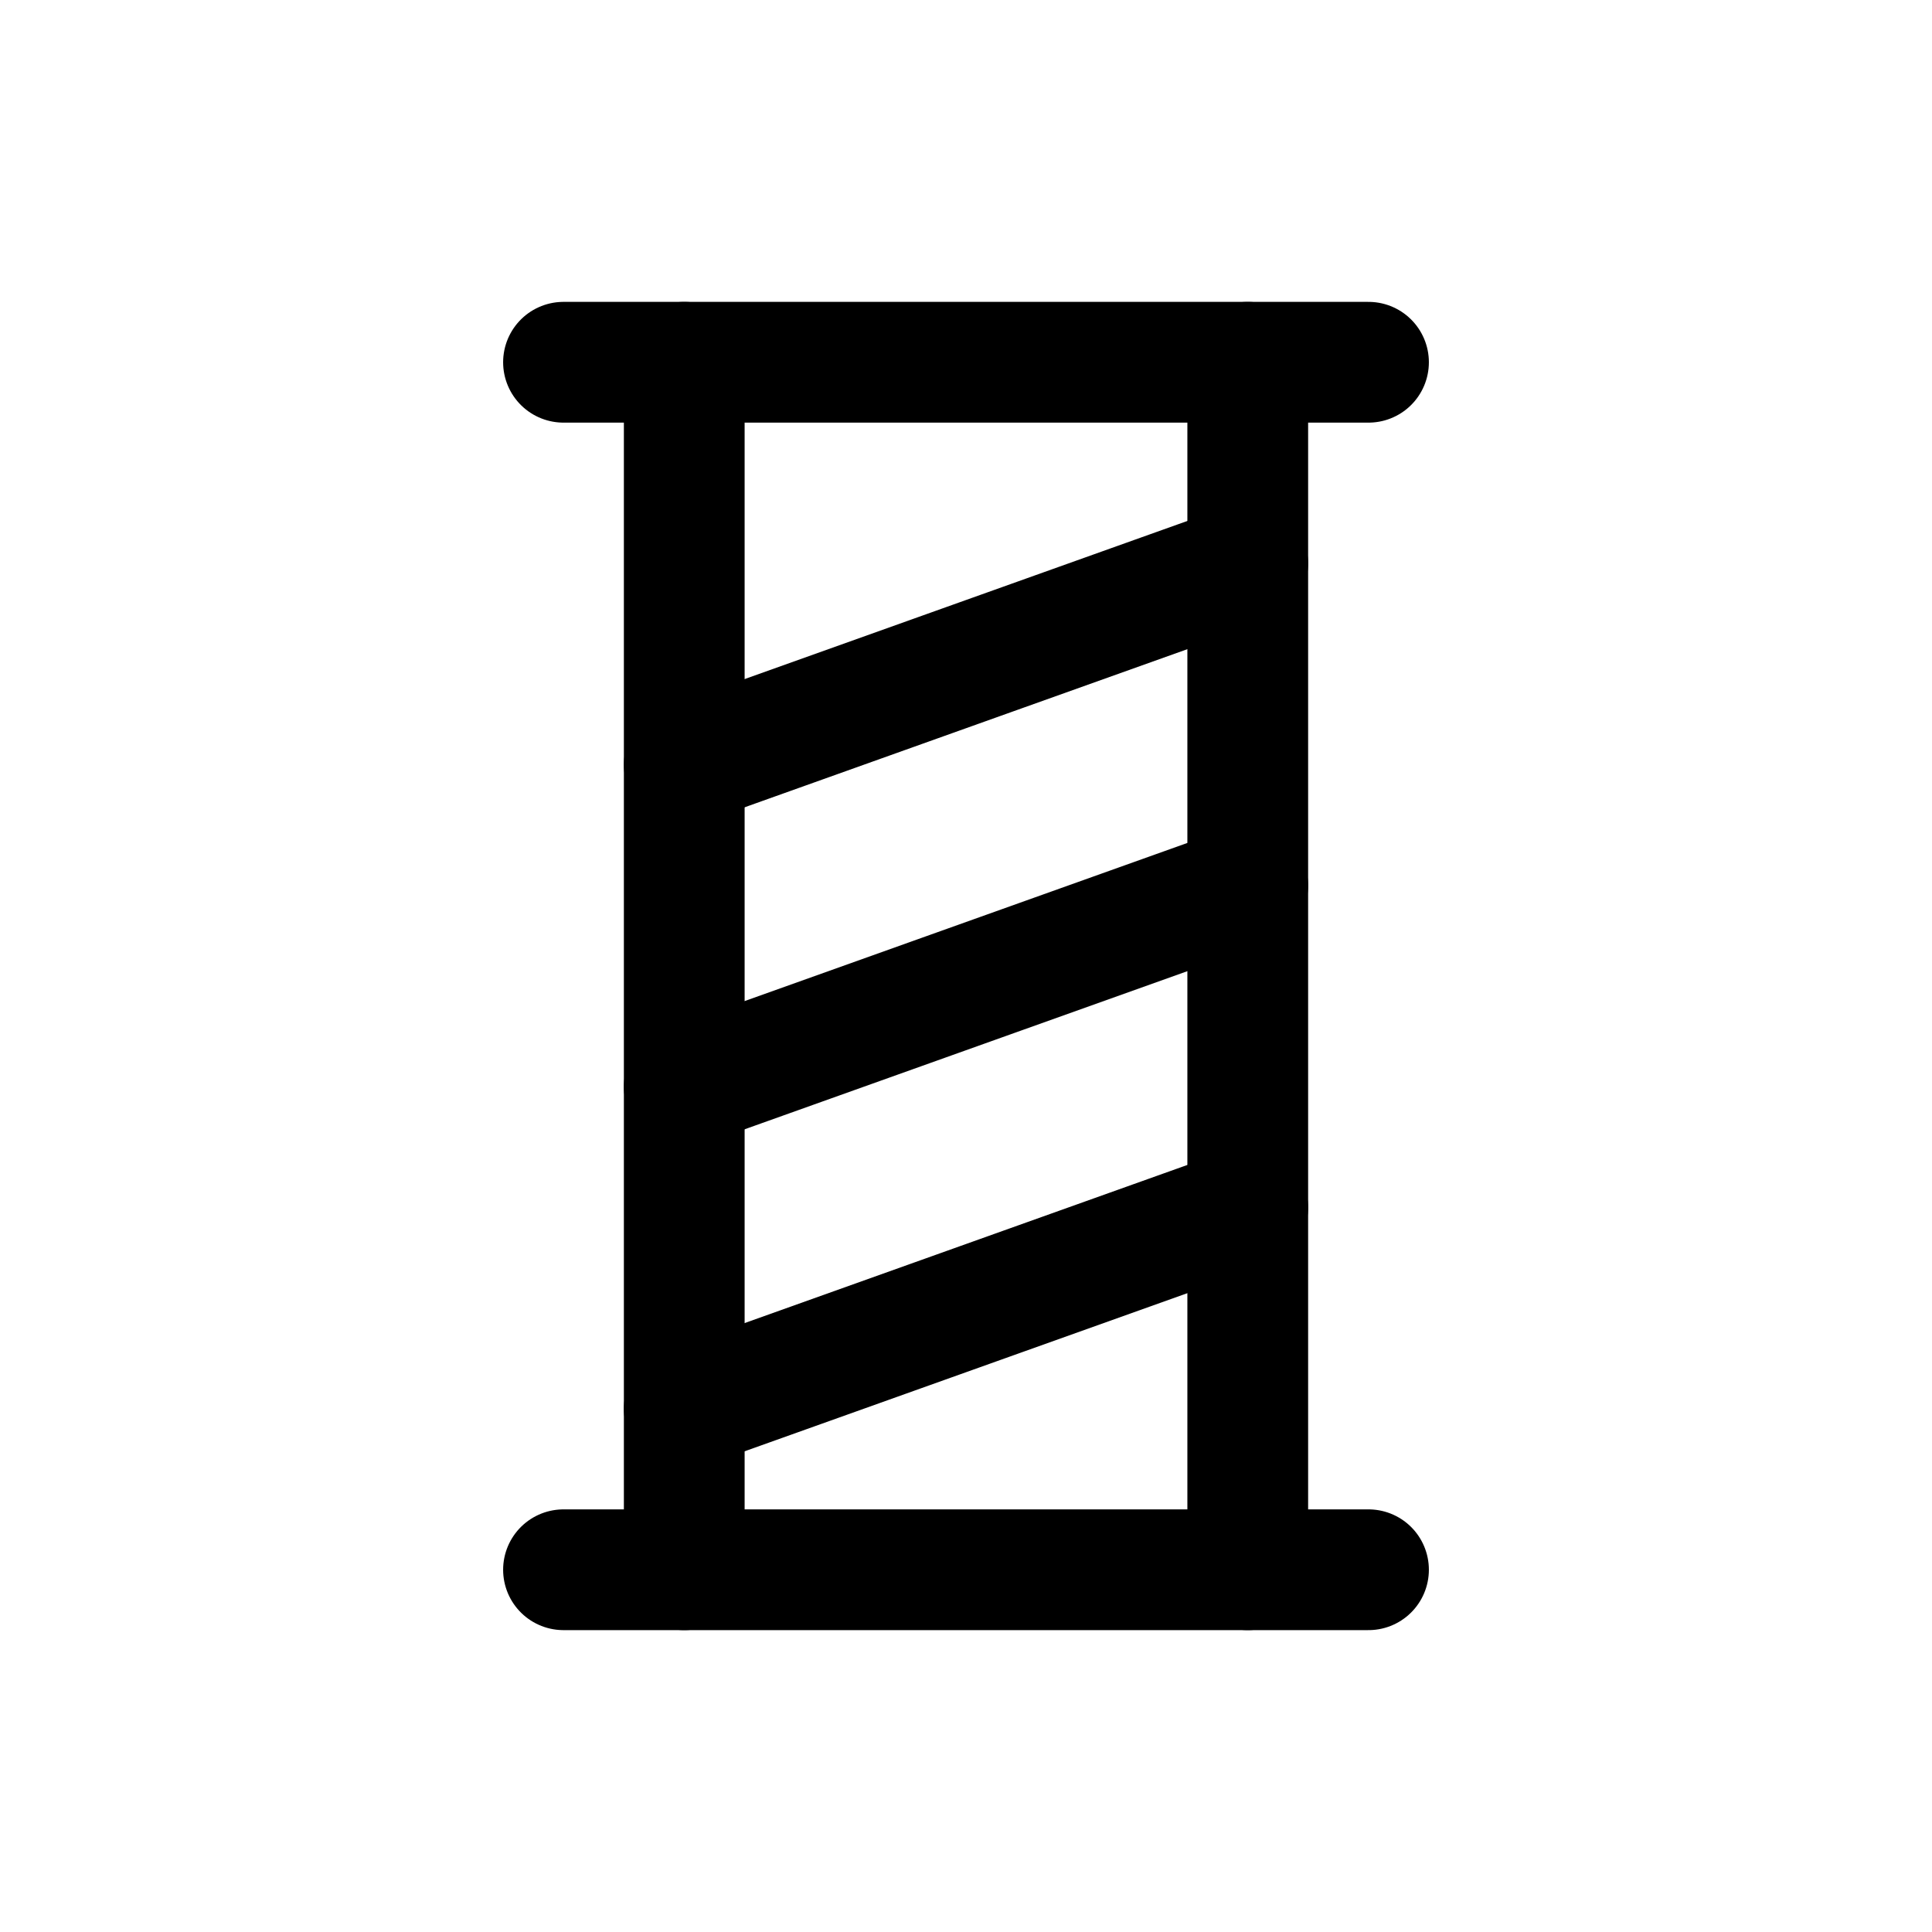
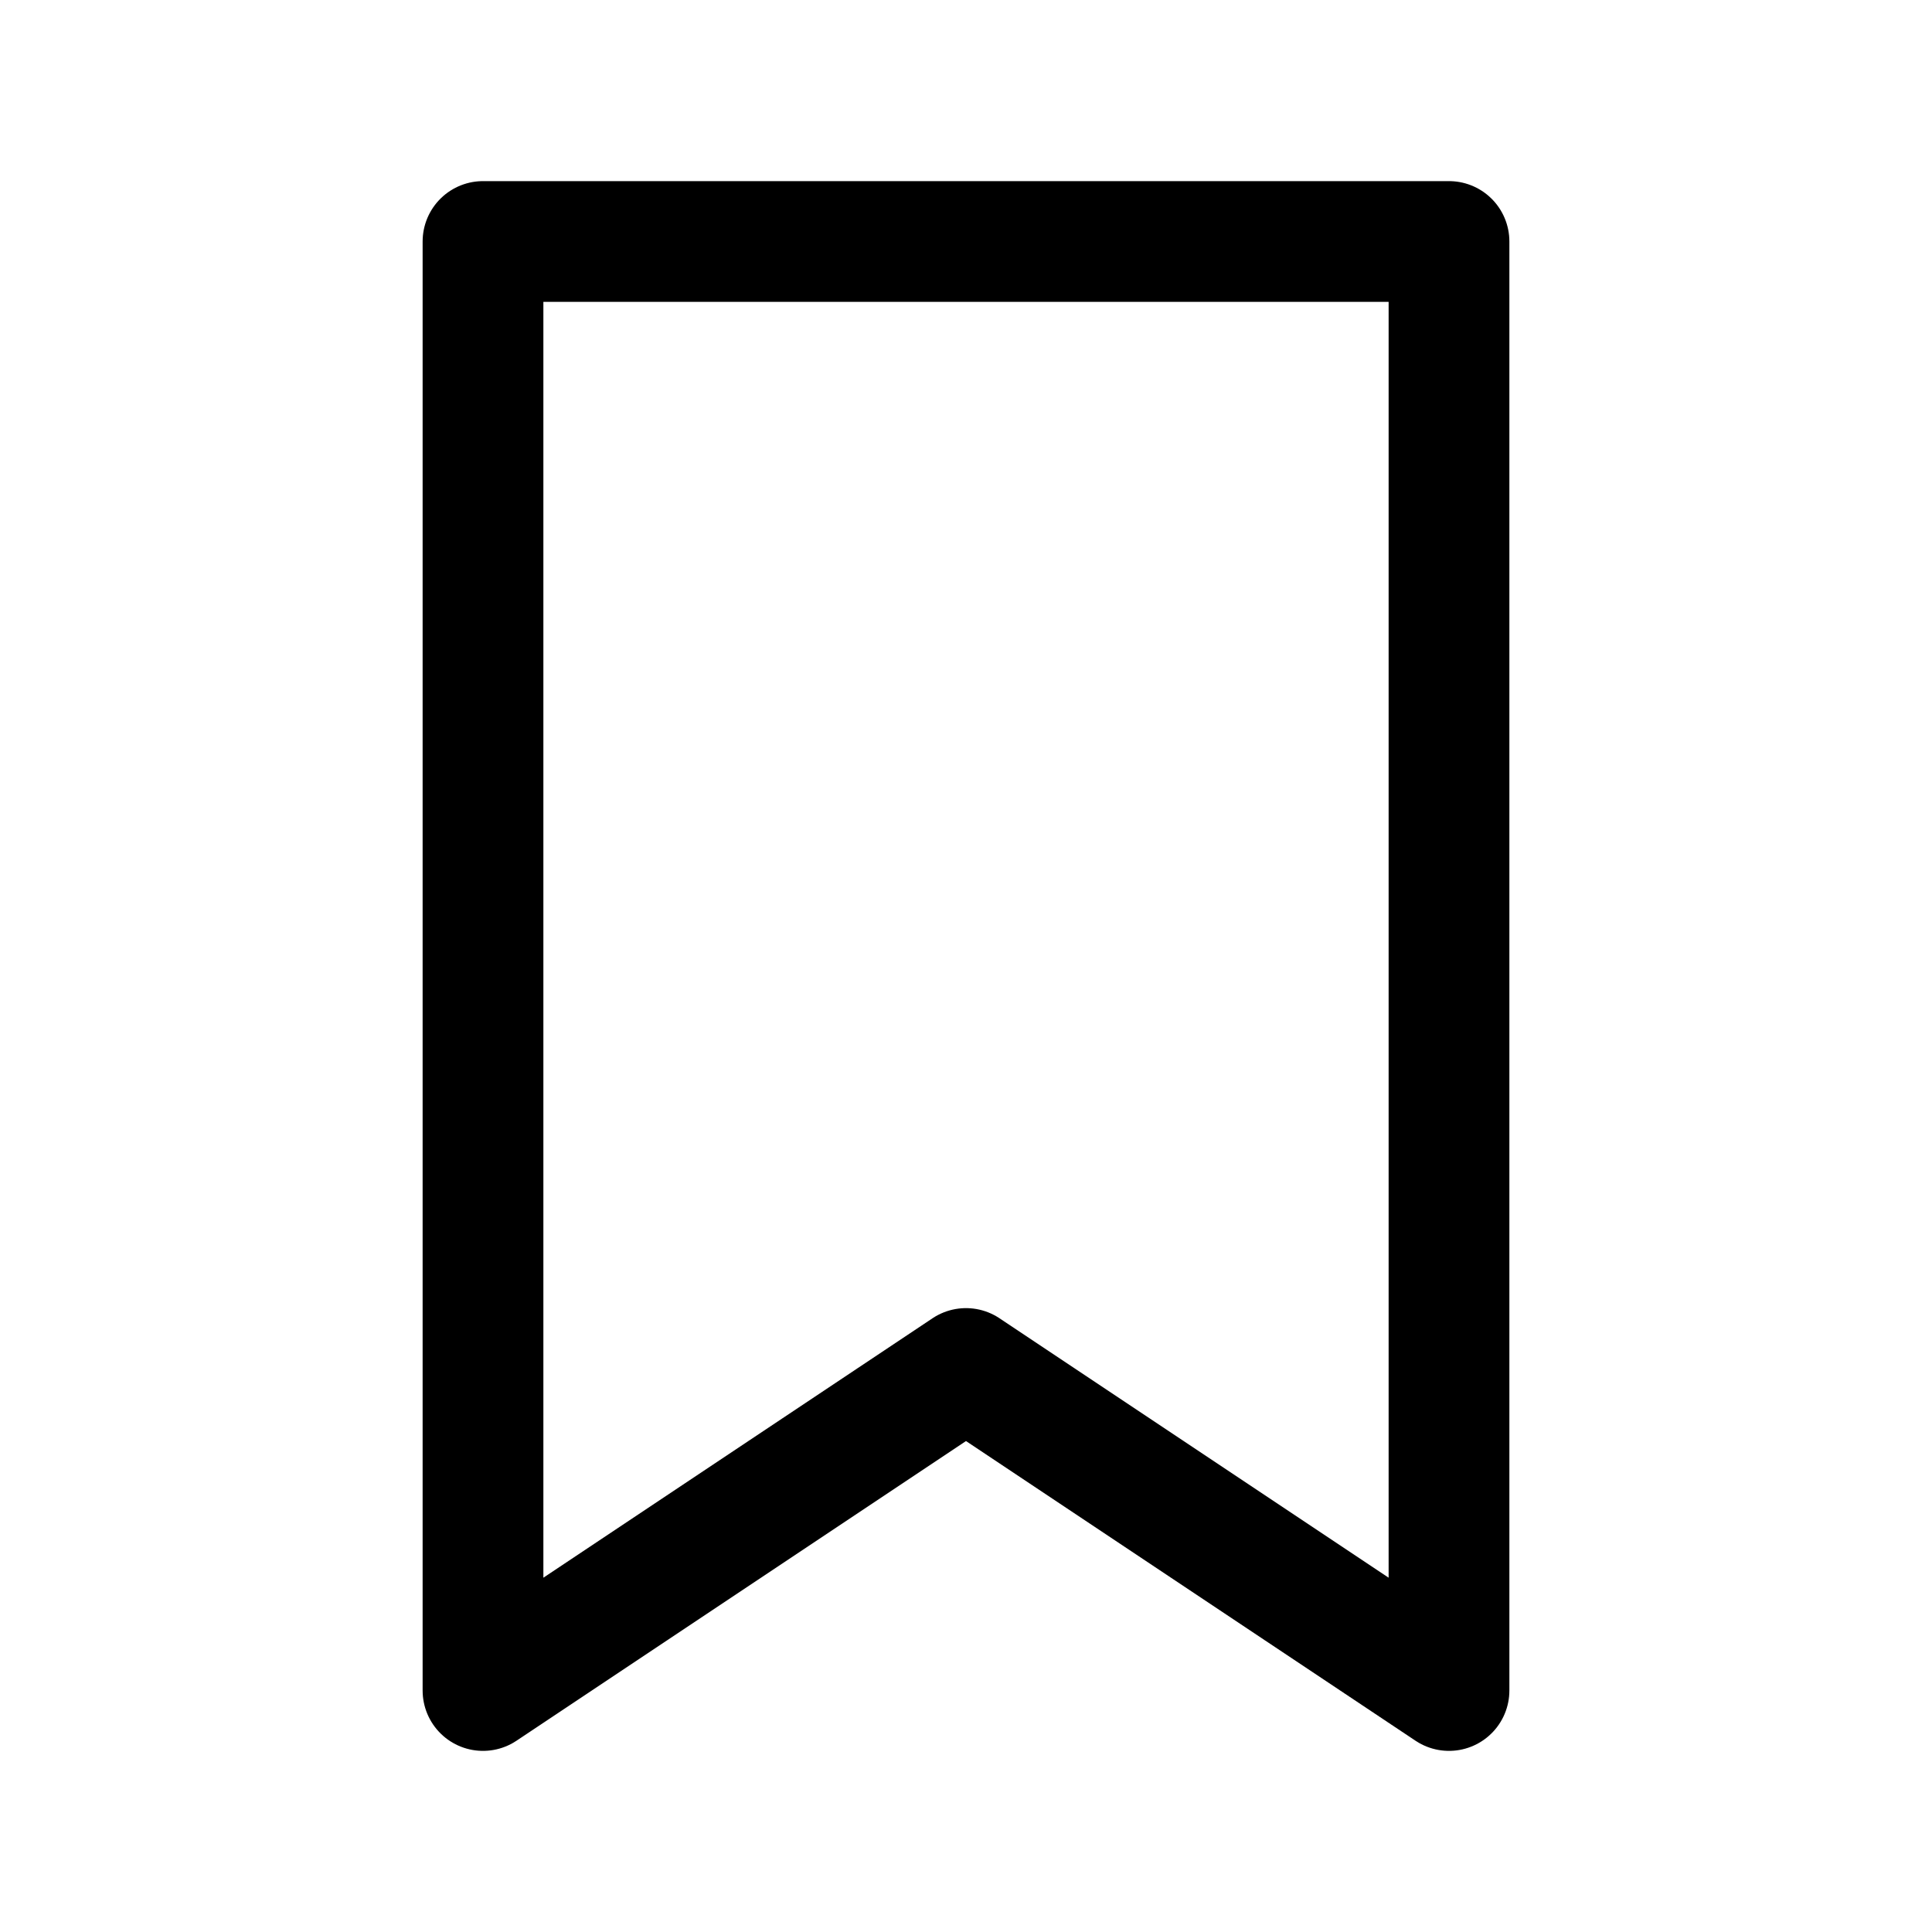
<svg xmlns="http://www.w3.org/2000/svg" viewBox="0 0 24 24" fill="none" stroke="currentColor" stroke-width="1.5" stroke-linecap="round" stroke-linejoin="round">
-   <path d="M7 4.5h10M7 19.5h10" />
-   <path d="M8.5 4.5v15M15.5 4.5v15" />
-   <path d="m8.5 9.5 7-2.5M8.5 13.5l7-2.5M8.5 17.5l7-2.5" />
+   <path d="M6 3h12v18l-6-4-6 4Z" />
</svg>
